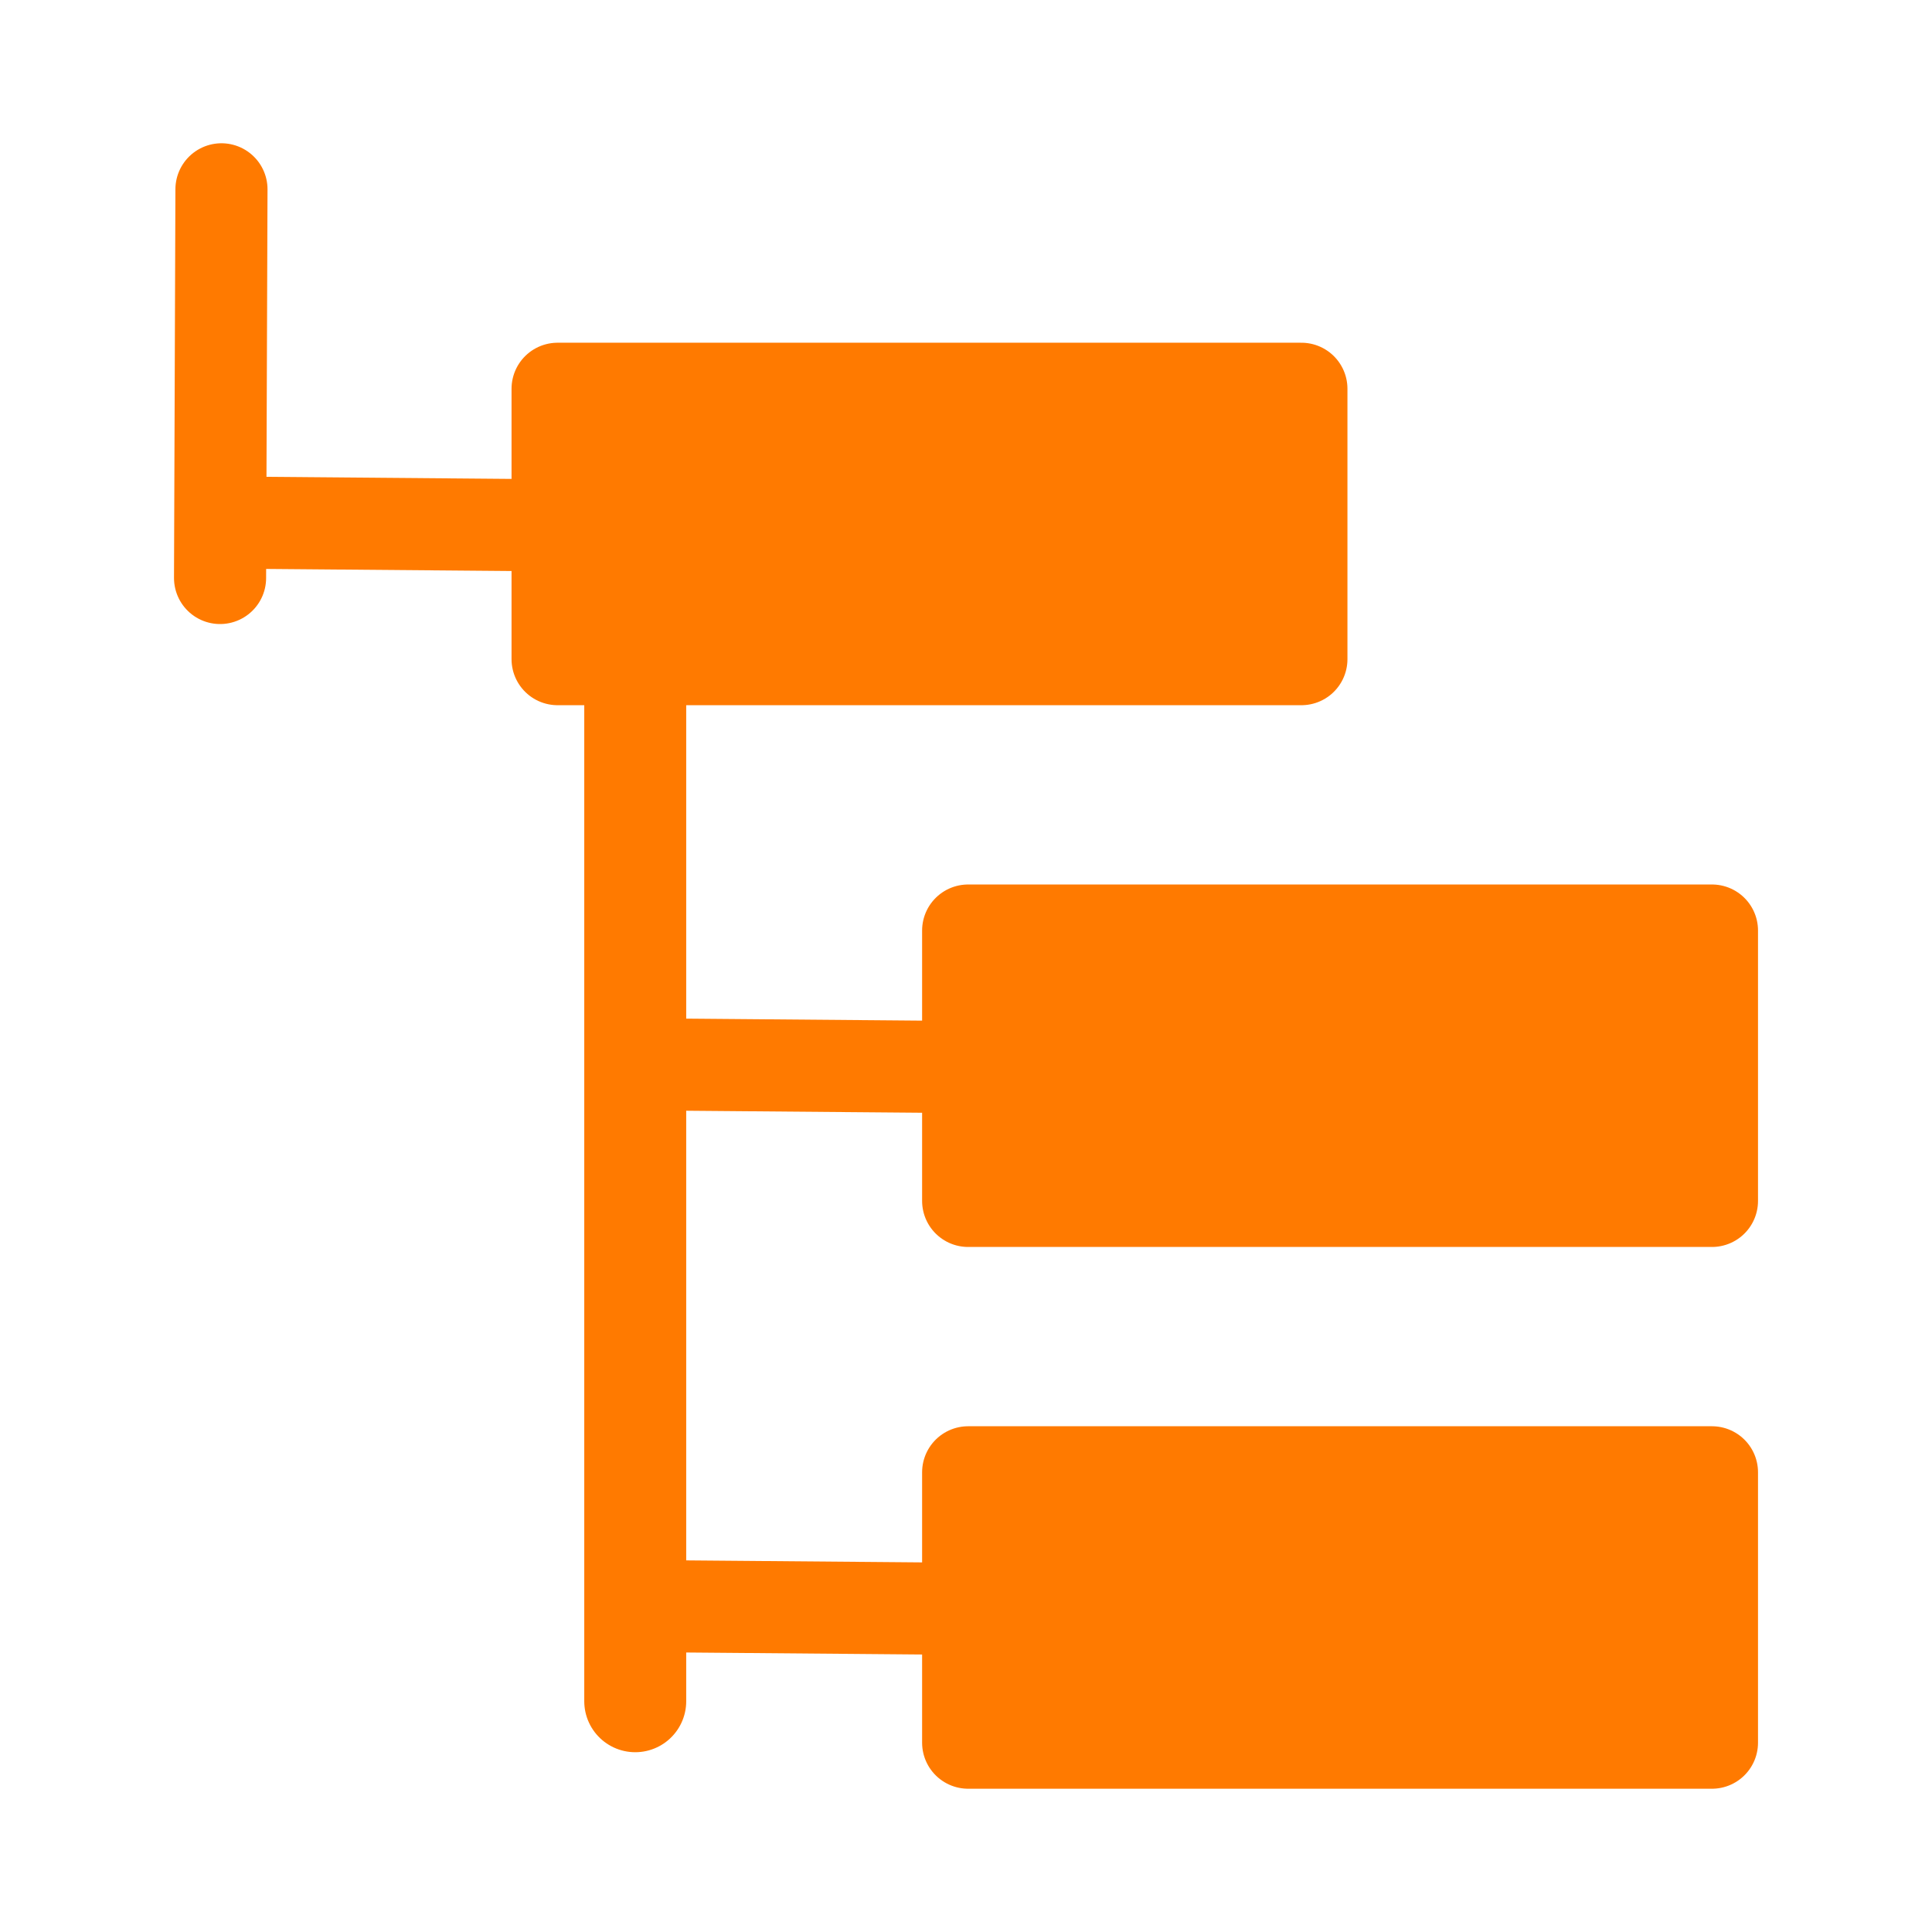
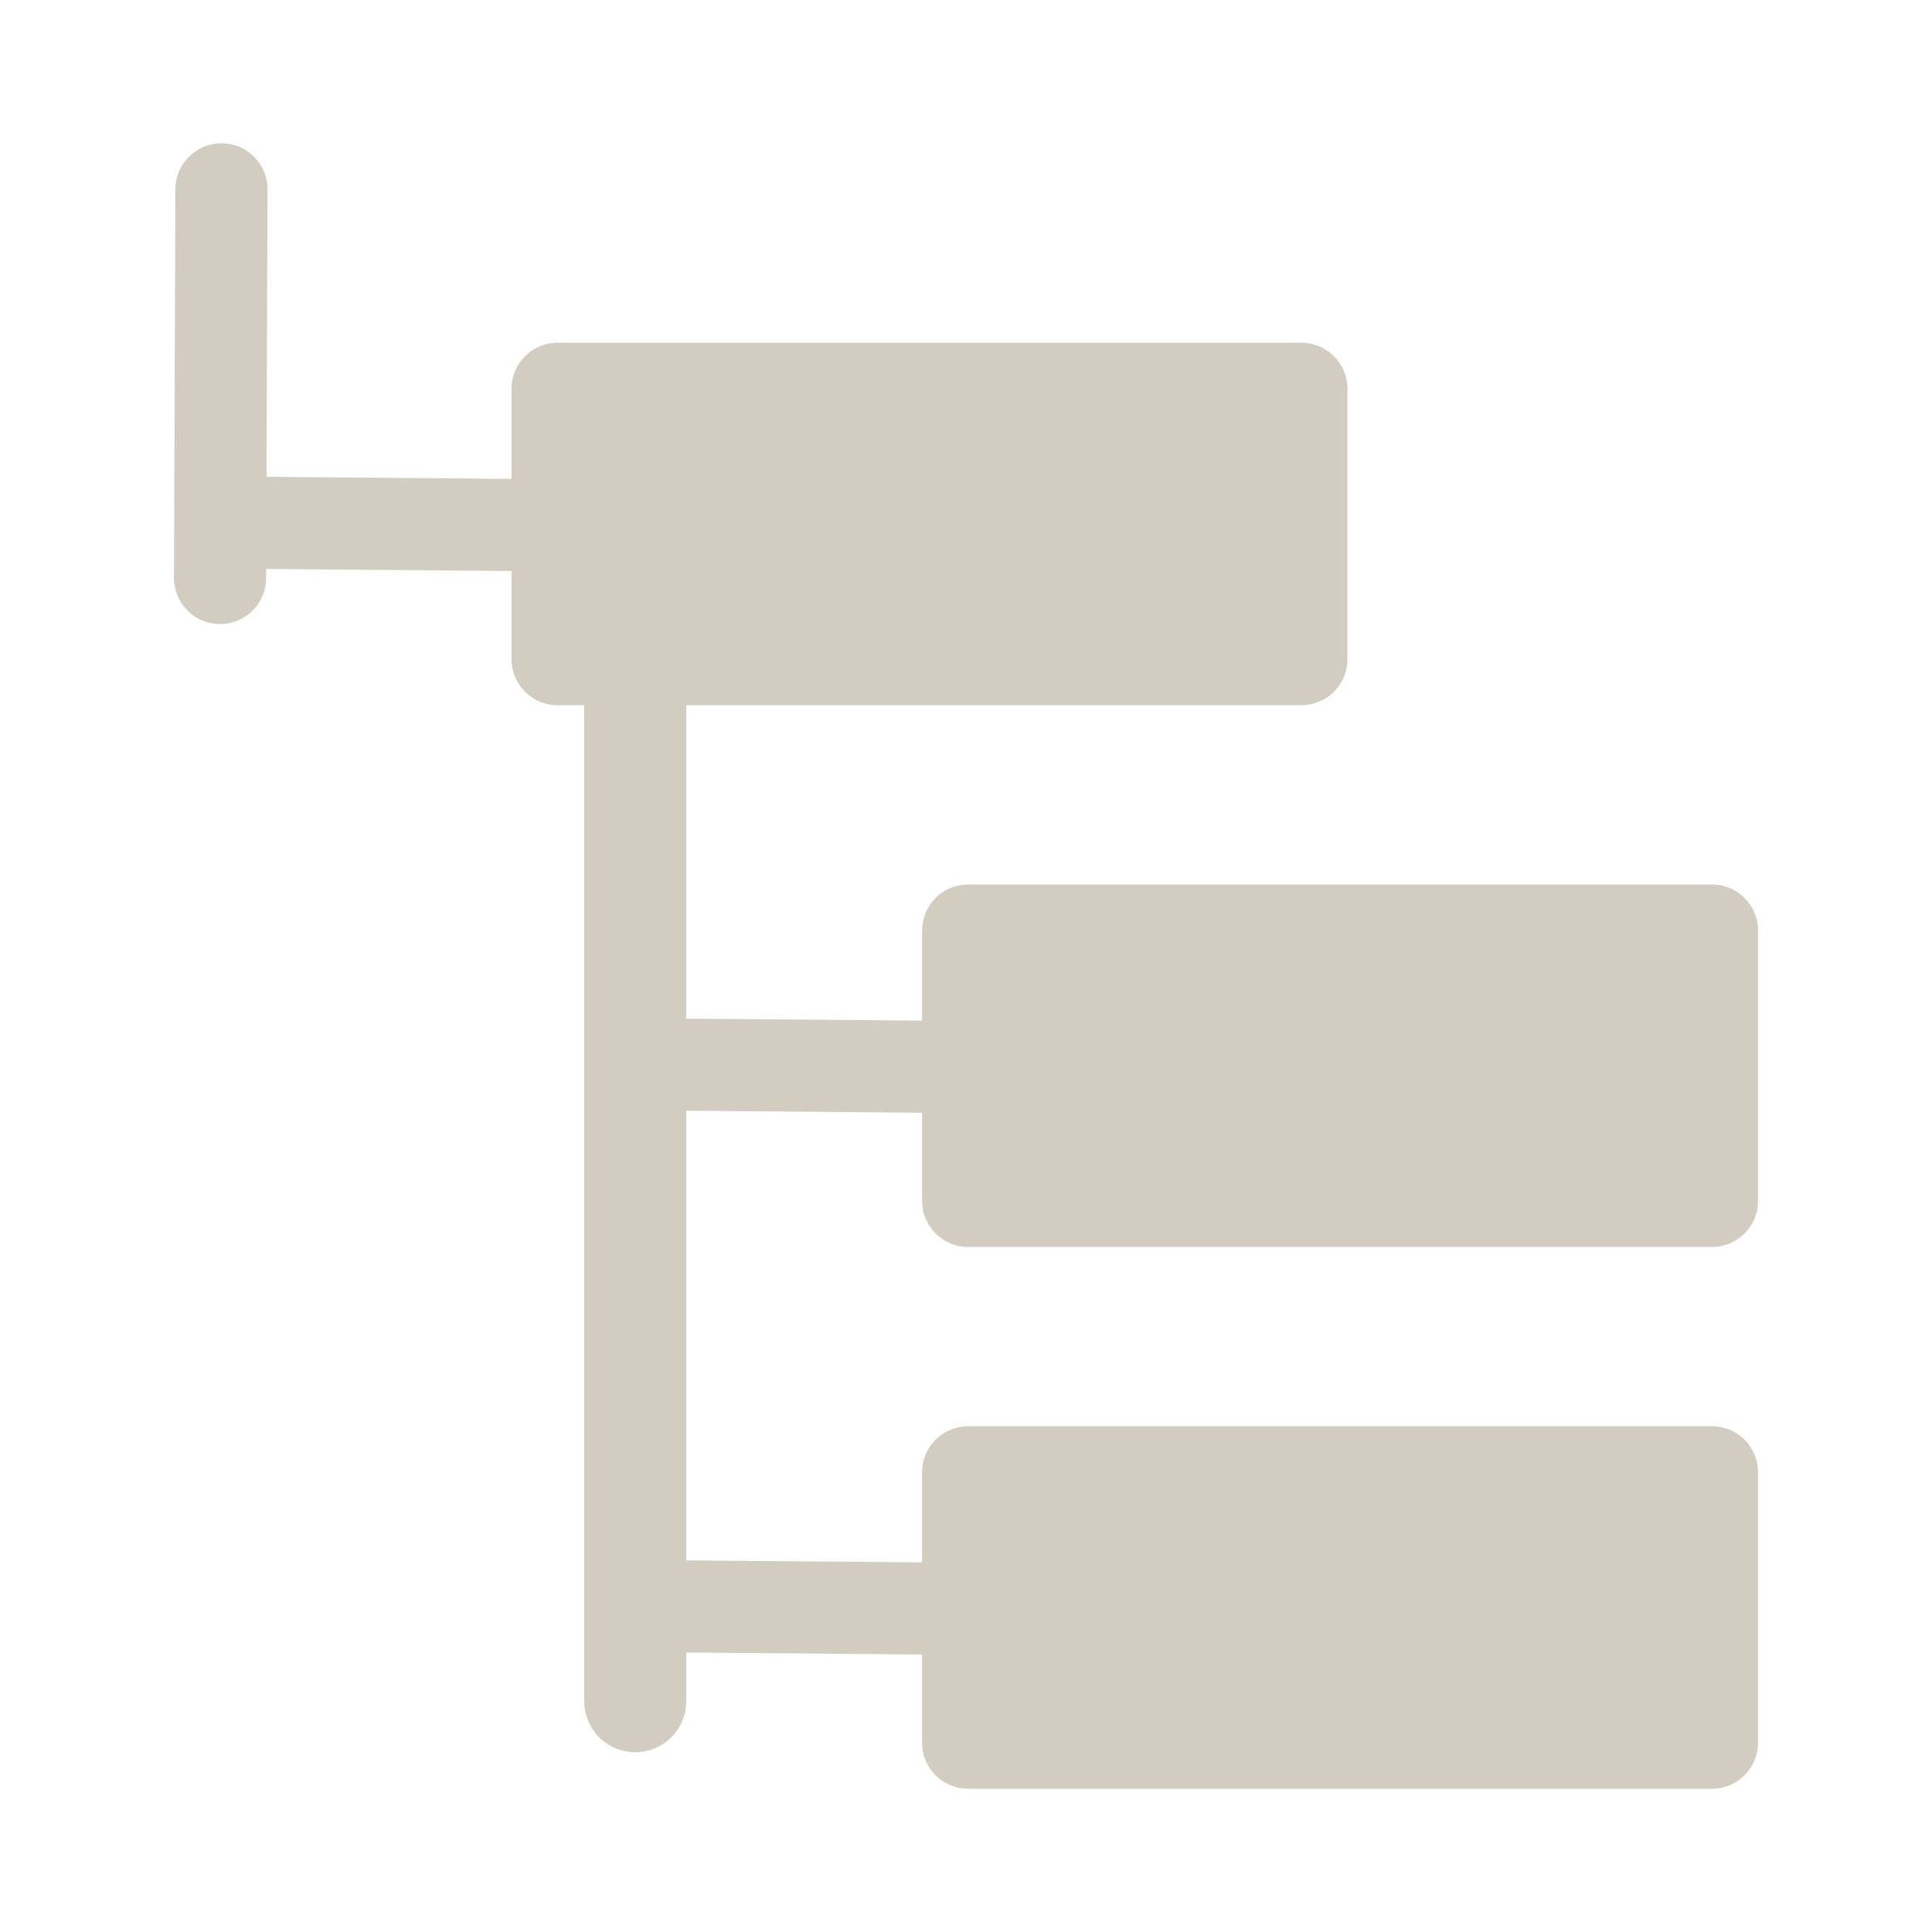
<svg xmlns="http://www.w3.org/2000/svg" width="128" height="128" viewBox="0 0 33.867 33.867" version="1.1" id="svg6586">
  <defs id="defs6583" />
  <g id="layer1">
-     <g id="g7404" transform="matrix(1.370591,0,0,1.370591,-2.33894,-2.006038)">
-       <path style="fill:#ff7a00;stroke:#ff7a00;stroke-width:1.178;stroke-linecap:round;stroke-linejoin:round" d="m 4.539,3.885 -0.018,4.971" id="path6707" />
-       <path style="fill:#ff7a00;stroke:#ff7a00;stroke-width:1.178" d="m 5.102,8.151 3.178,0.027" id="path6709" />
-       <path style="fill:#ff7a00;stroke:#ff7a00;stroke-width:1.178" d="m 10.409,15.08 3.178,0.027" id="path6709-1" />
-       <path style="fill:#ff7a00;stroke:#ff7a00;stroke-width:1.178" d="m 10.409,22.009 3.178,0.027" id="path6709-6" />
-       <rect style="fill:#ff7a00;stroke:#ff7a00;stroke-width:1.178;stroke-linejoin:round" id="rect6763" width="9.513" height="3.458" x="8.838" y="-9.894" transform="scale(1,-1)" />
-       <rect style="fill:#ff7a00;stroke:#ff7a00;stroke-width:1.178;stroke-linejoin:round" id="rect6763-6" width="9.513" height="3.458" x="14.089" y="13.365" />
-       <rect style="fill:#ff7a00;stroke:#ff7a00;stroke-width:1.178;stroke-linejoin:round" id="rect6763-5" width="9.513" height="3.458" x="14.089" y="20.294" />
-       <path style="fill:#ff7a00;stroke:#ff7a00;stroke-width:1.304;stroke-linecap:round" d="M 9.831,9.665 V 23.222" id="path6765" />
+     <g id="g7404" transform="matrix(1.370591,0,0,1.370591,-2.33894,-2.006038)" style="fill:#d2ccc1;fill-opacity:1;stroke:#d2ccc1;stroke-opacity:1">
+       <path style="fill:#d2ccc1;stroke:#d2ccc1;stroke-width:1.178;stroke-linecap:round;stroke-linejoin:round;fill-opacity:1;stroke-opacity:1" d="m 4.539,3.885 -0.018,4.971" id="path6707" />
+       <path style="fill:#d2ccc1;stroke:#d2ccc1;stroke-width:1.178;fill-opacity:1;stroke-opacity:1" d="m 5.102,8.151 3.178,0.027" id="path6709" />
+       <path style="fill:#d2ccc1;stroke:#d2ccc1;stroke-width:1.178;fill-opacity:1;stroke-opacity:1" d="m 10.409,15.08 3.178,0.027" id="path6709-1" />
+       <path style="fill:#d2ccc1;stroke:#d2ccc1;stroke-width:1.178;fill-opacity:1;stroke-opacity:1" d="m 10.409,22.009 3.178,0.027" id="path6709-6" />
+       <rect style="fill:#d2ccc1;stroke:#d2ccc1;stroke-width:1.178;stroke-linejoin:round;fill-opacity:1;stroke-opacity:1" id="rect6763" width="9.513" height="3.458" x="8.838" y="-9.894" transform="scale(1,-1)" />
+       <rect style="fill:#d2ccc1;stroke:#d2ccc1;stroke-width:1.178;stroke-linejoin:round;fill-opacity:1;stroke-opacity:1" id="rect6763-6" width="9.513" height="3.458" x="14.089" y="13.365" />
+       <rect style="fill:#d2ccc1;stroke:#d2ccc1;stroke-width:1.178;stroke-linejoin:round;fill-opacity:1;stroke-opacity:1" id="rect6763-5" width="9.513" height="3.458" x="14.089" y="20.294" />
+       <path style="fill:#d2ccc1;stroke:#d2ccc1;stroke-width:1.304;stroke-linecap:round;fill-opacity:1;stroke-opacity:1" d="M 9.831,9.665 V 23.222" id="path6765" />
    </g>
  </g>
</svg>
